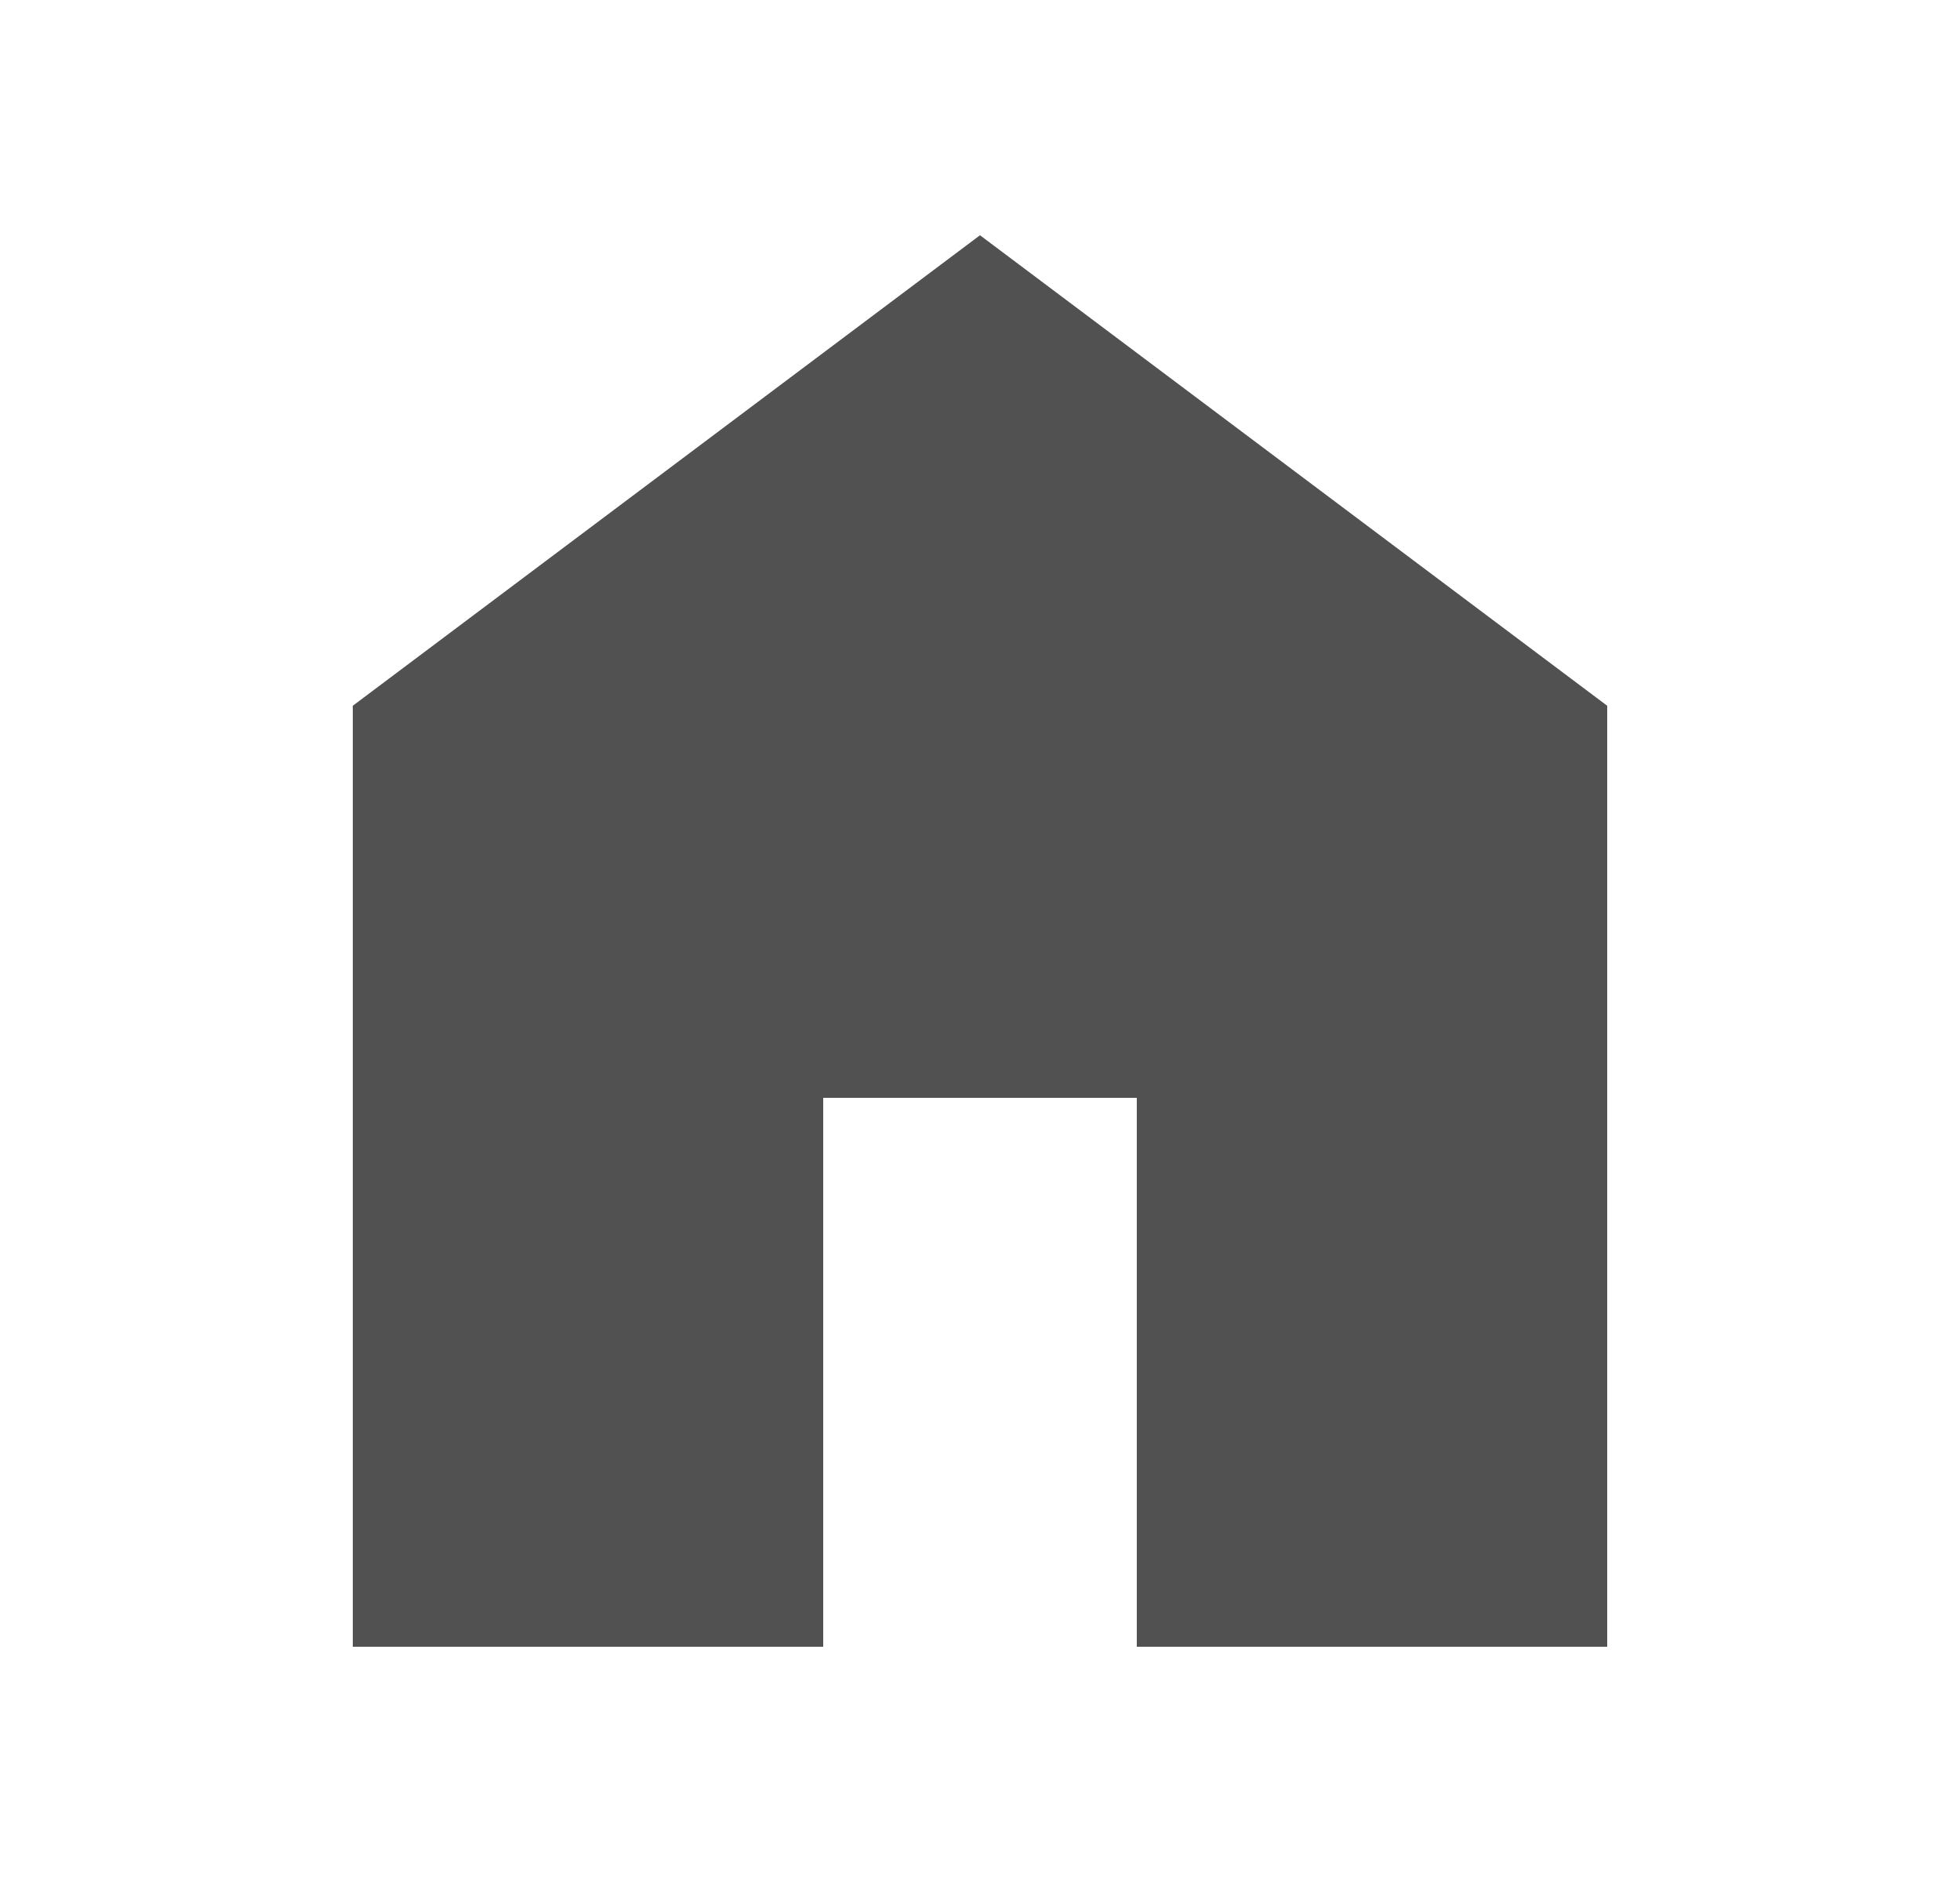
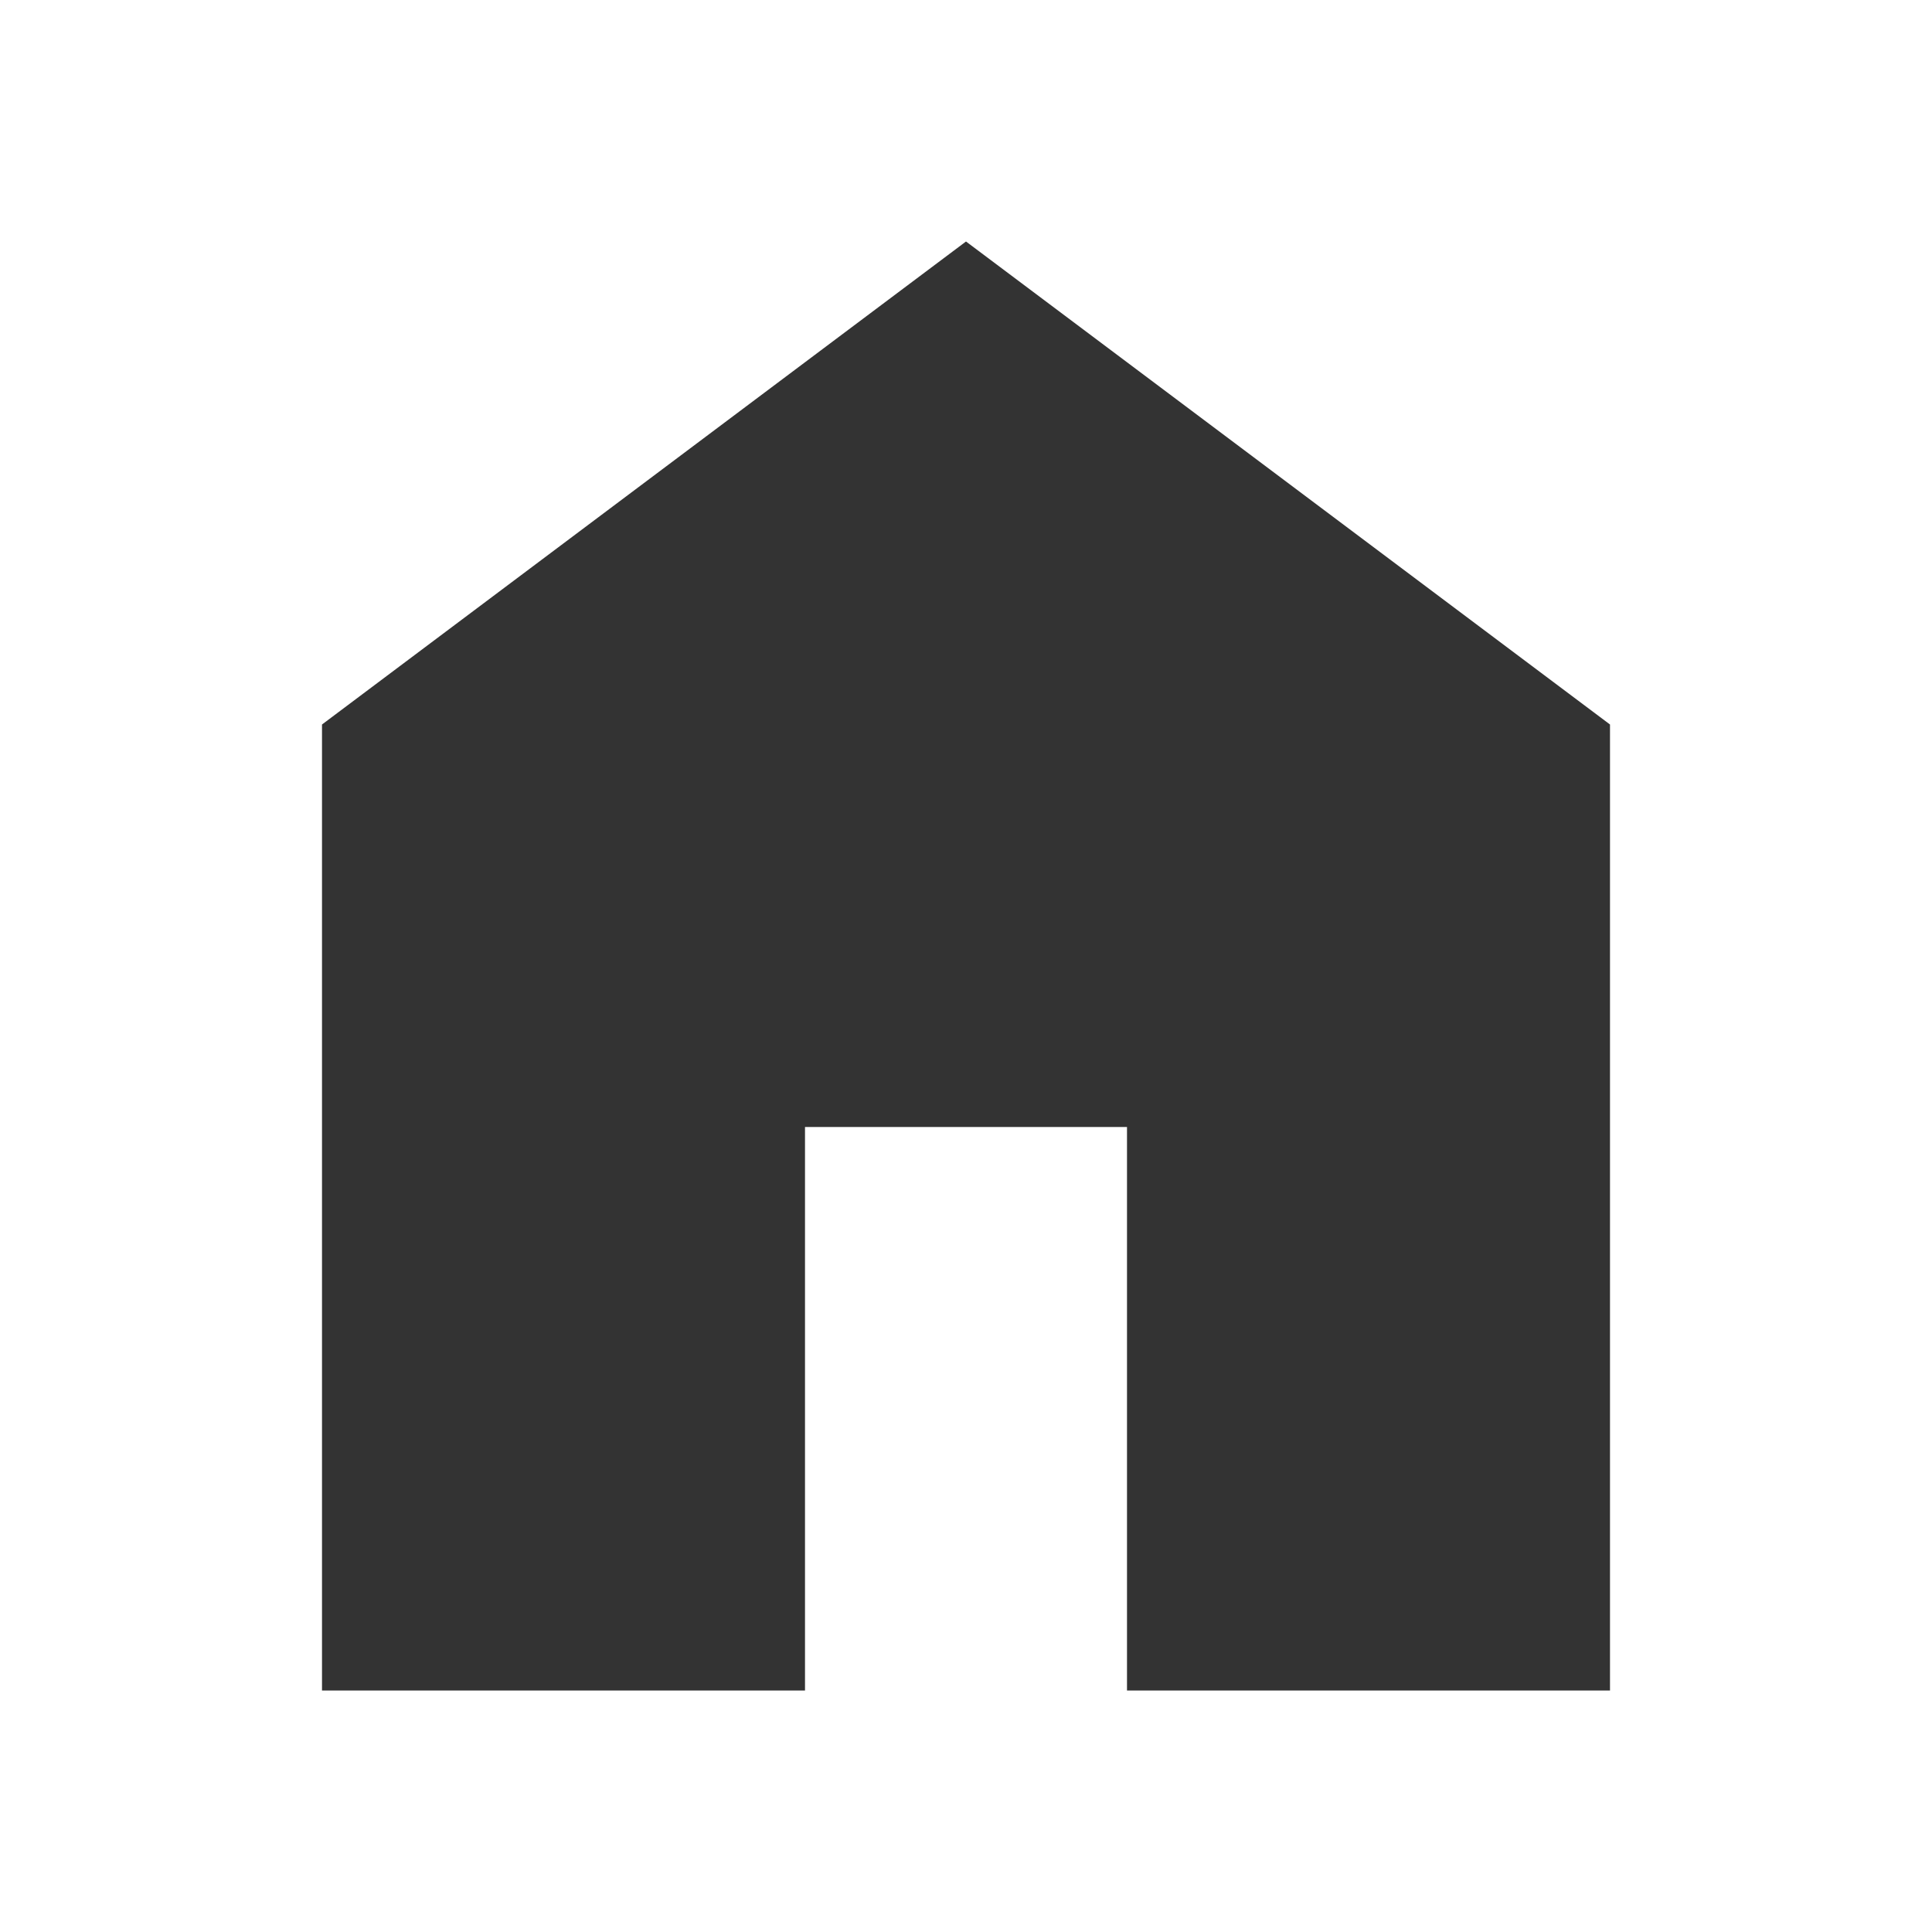
- <svg xmlns="http://www.w3.org/2000/svg" id="Layer_1" data-name="Layer 1" viewBox="0 0 25 24">
+ <svg xmlns="http://www.w3.org/2000/svg" id="Layer_1" data-name="Layer 1" viewBox="0 0 24 24">
  <defs>
    <style>
      .cls-1 {
-         mask: url(#mask);
-       }
- 
-       .cls-2 {
-         fill: #d9d9d9;
-       }
- 
-       .cls-3 {
        fill: #333;
      }
    </style>
-     <mask id="mask" x=".5" y="0" width="24" height="24" maskUnits="userSpaceOnUse">
-       <g id="mask0_2273_35415" data-name="mask0 2273 35415">
-         <rect class="cls-2" x=".5" width="24" height="24" />
-       </g>
-     </mask>
  </defs>
-   <g class="cls-1">
-     <path class="cls-3" d="M4.5,21v-12L12.5,3l8,6v12h-6v-7h-4v7h-6Z" />
-   </g>
+   <path class="cls-1" d="M4,21v-12L12,3l8,6v12h-6v-7h-4v7h-6Z" />
</svg>
